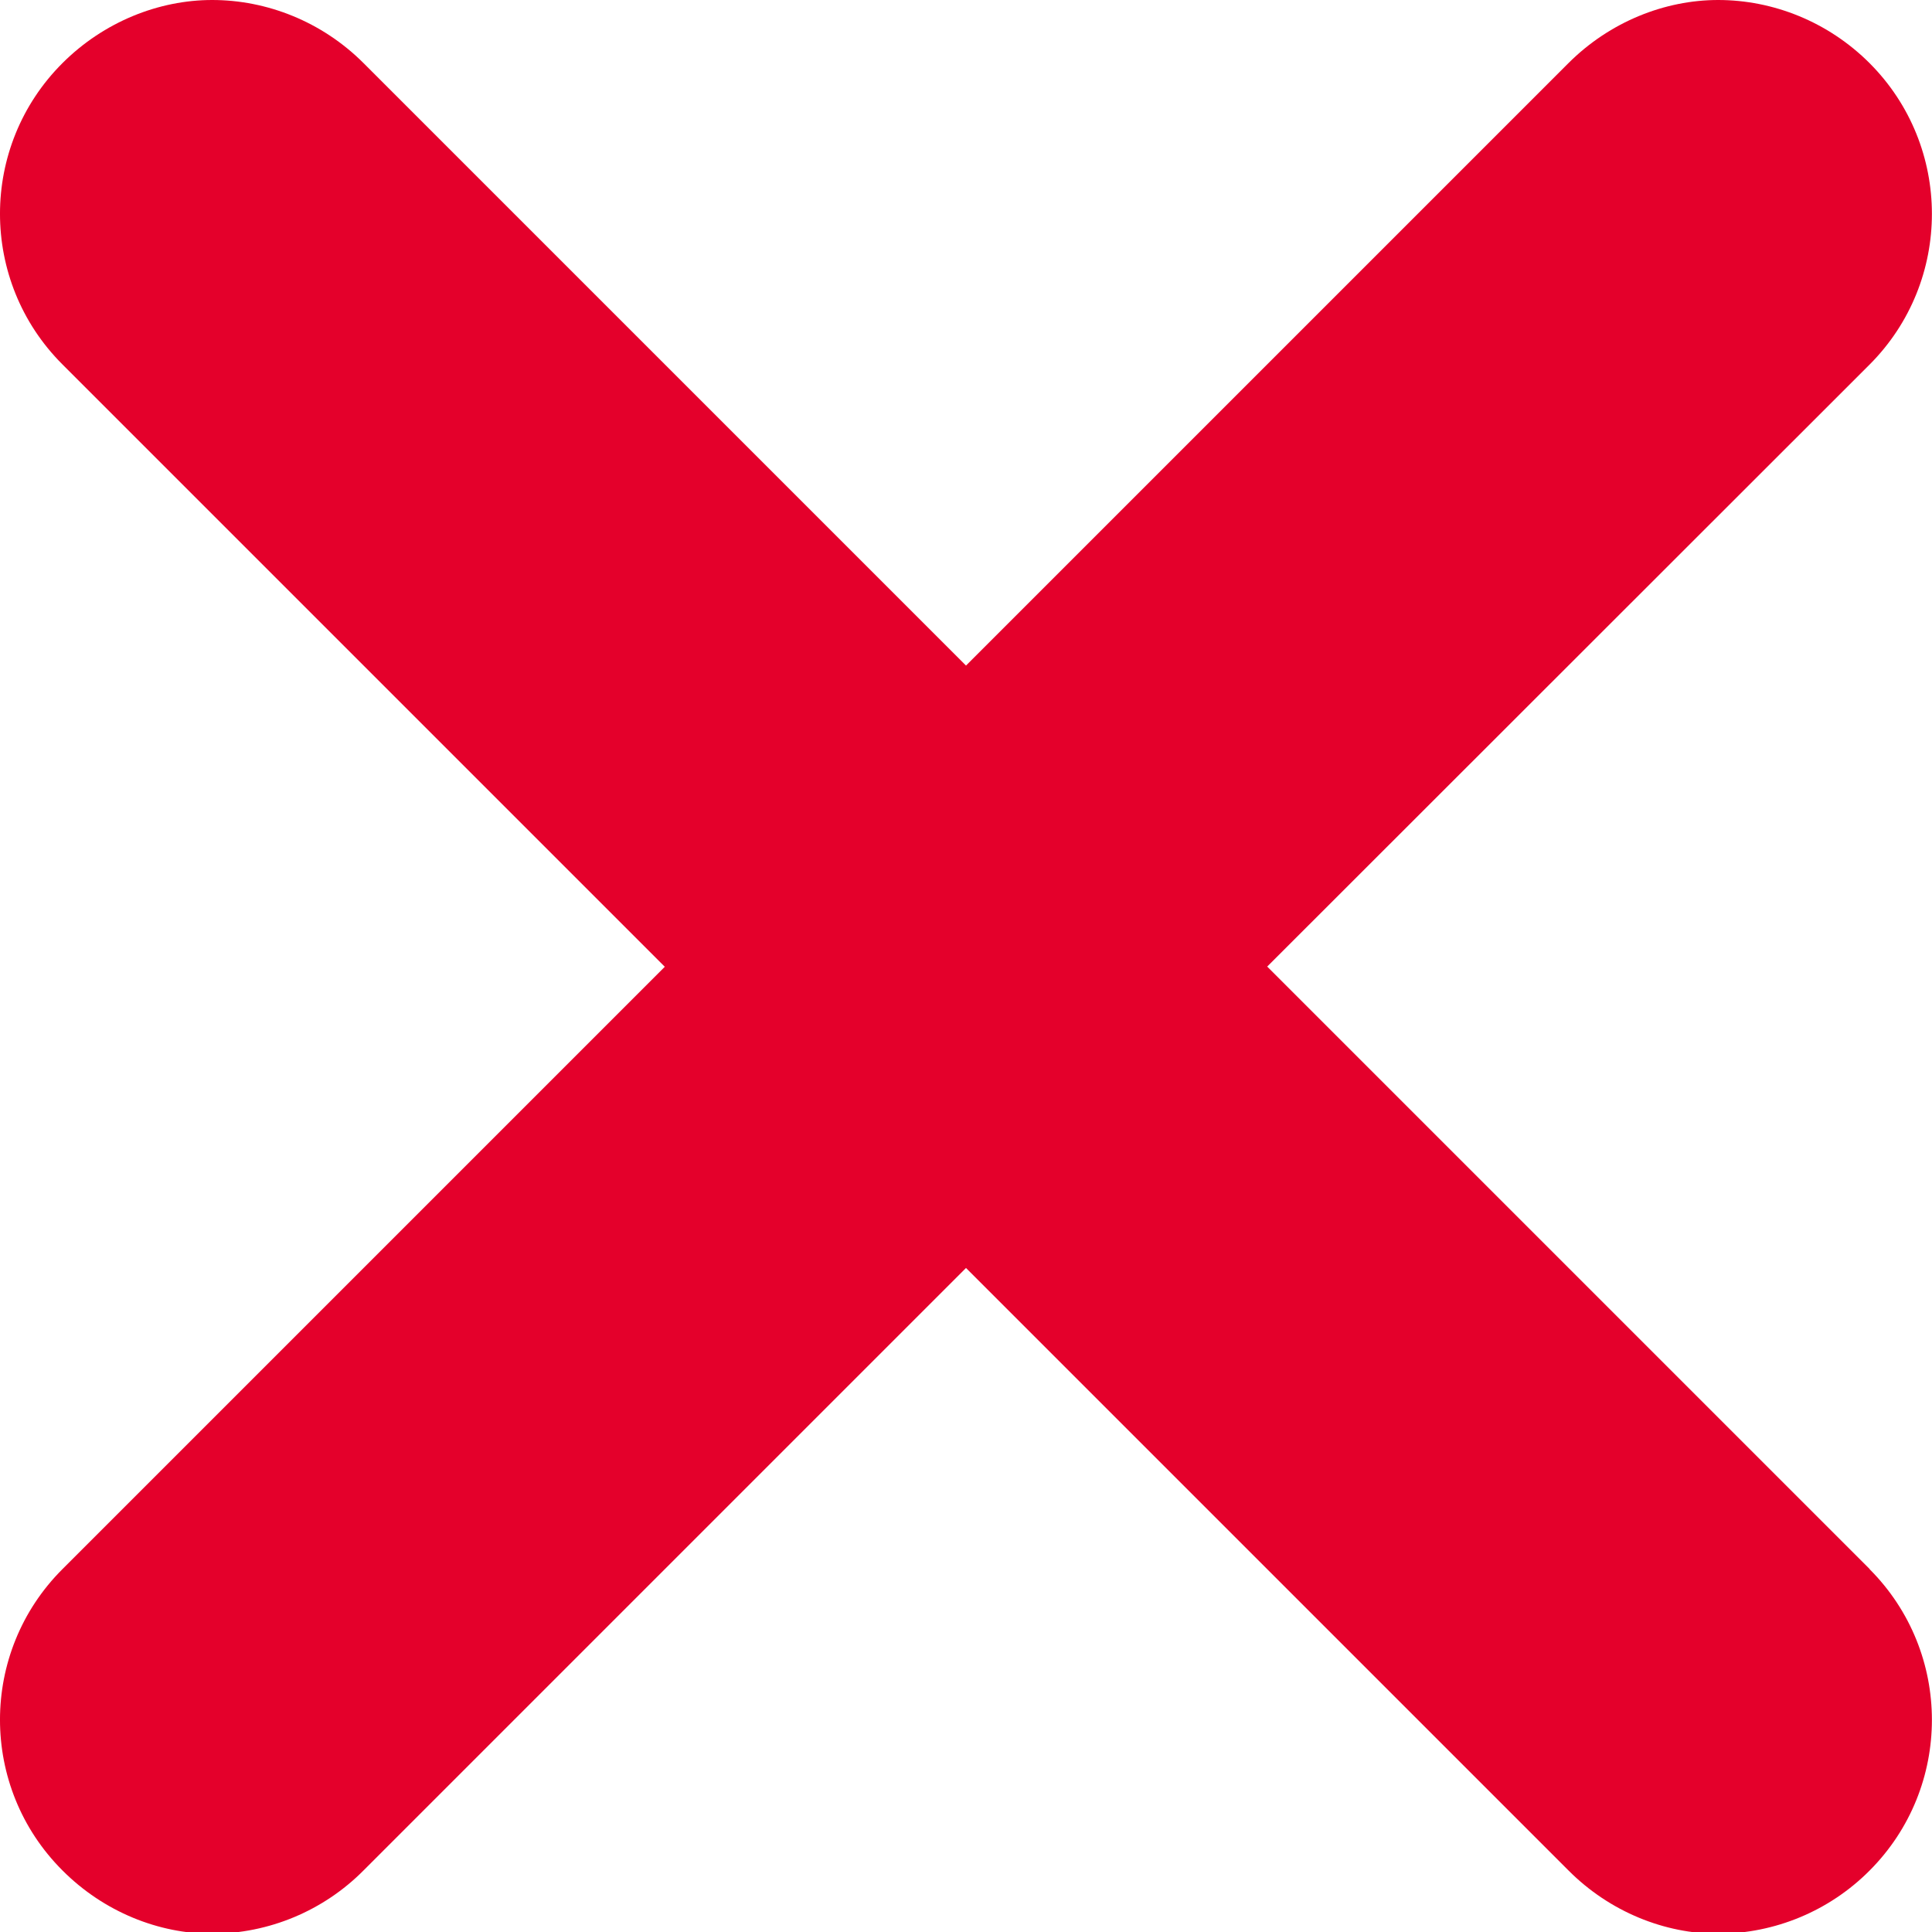
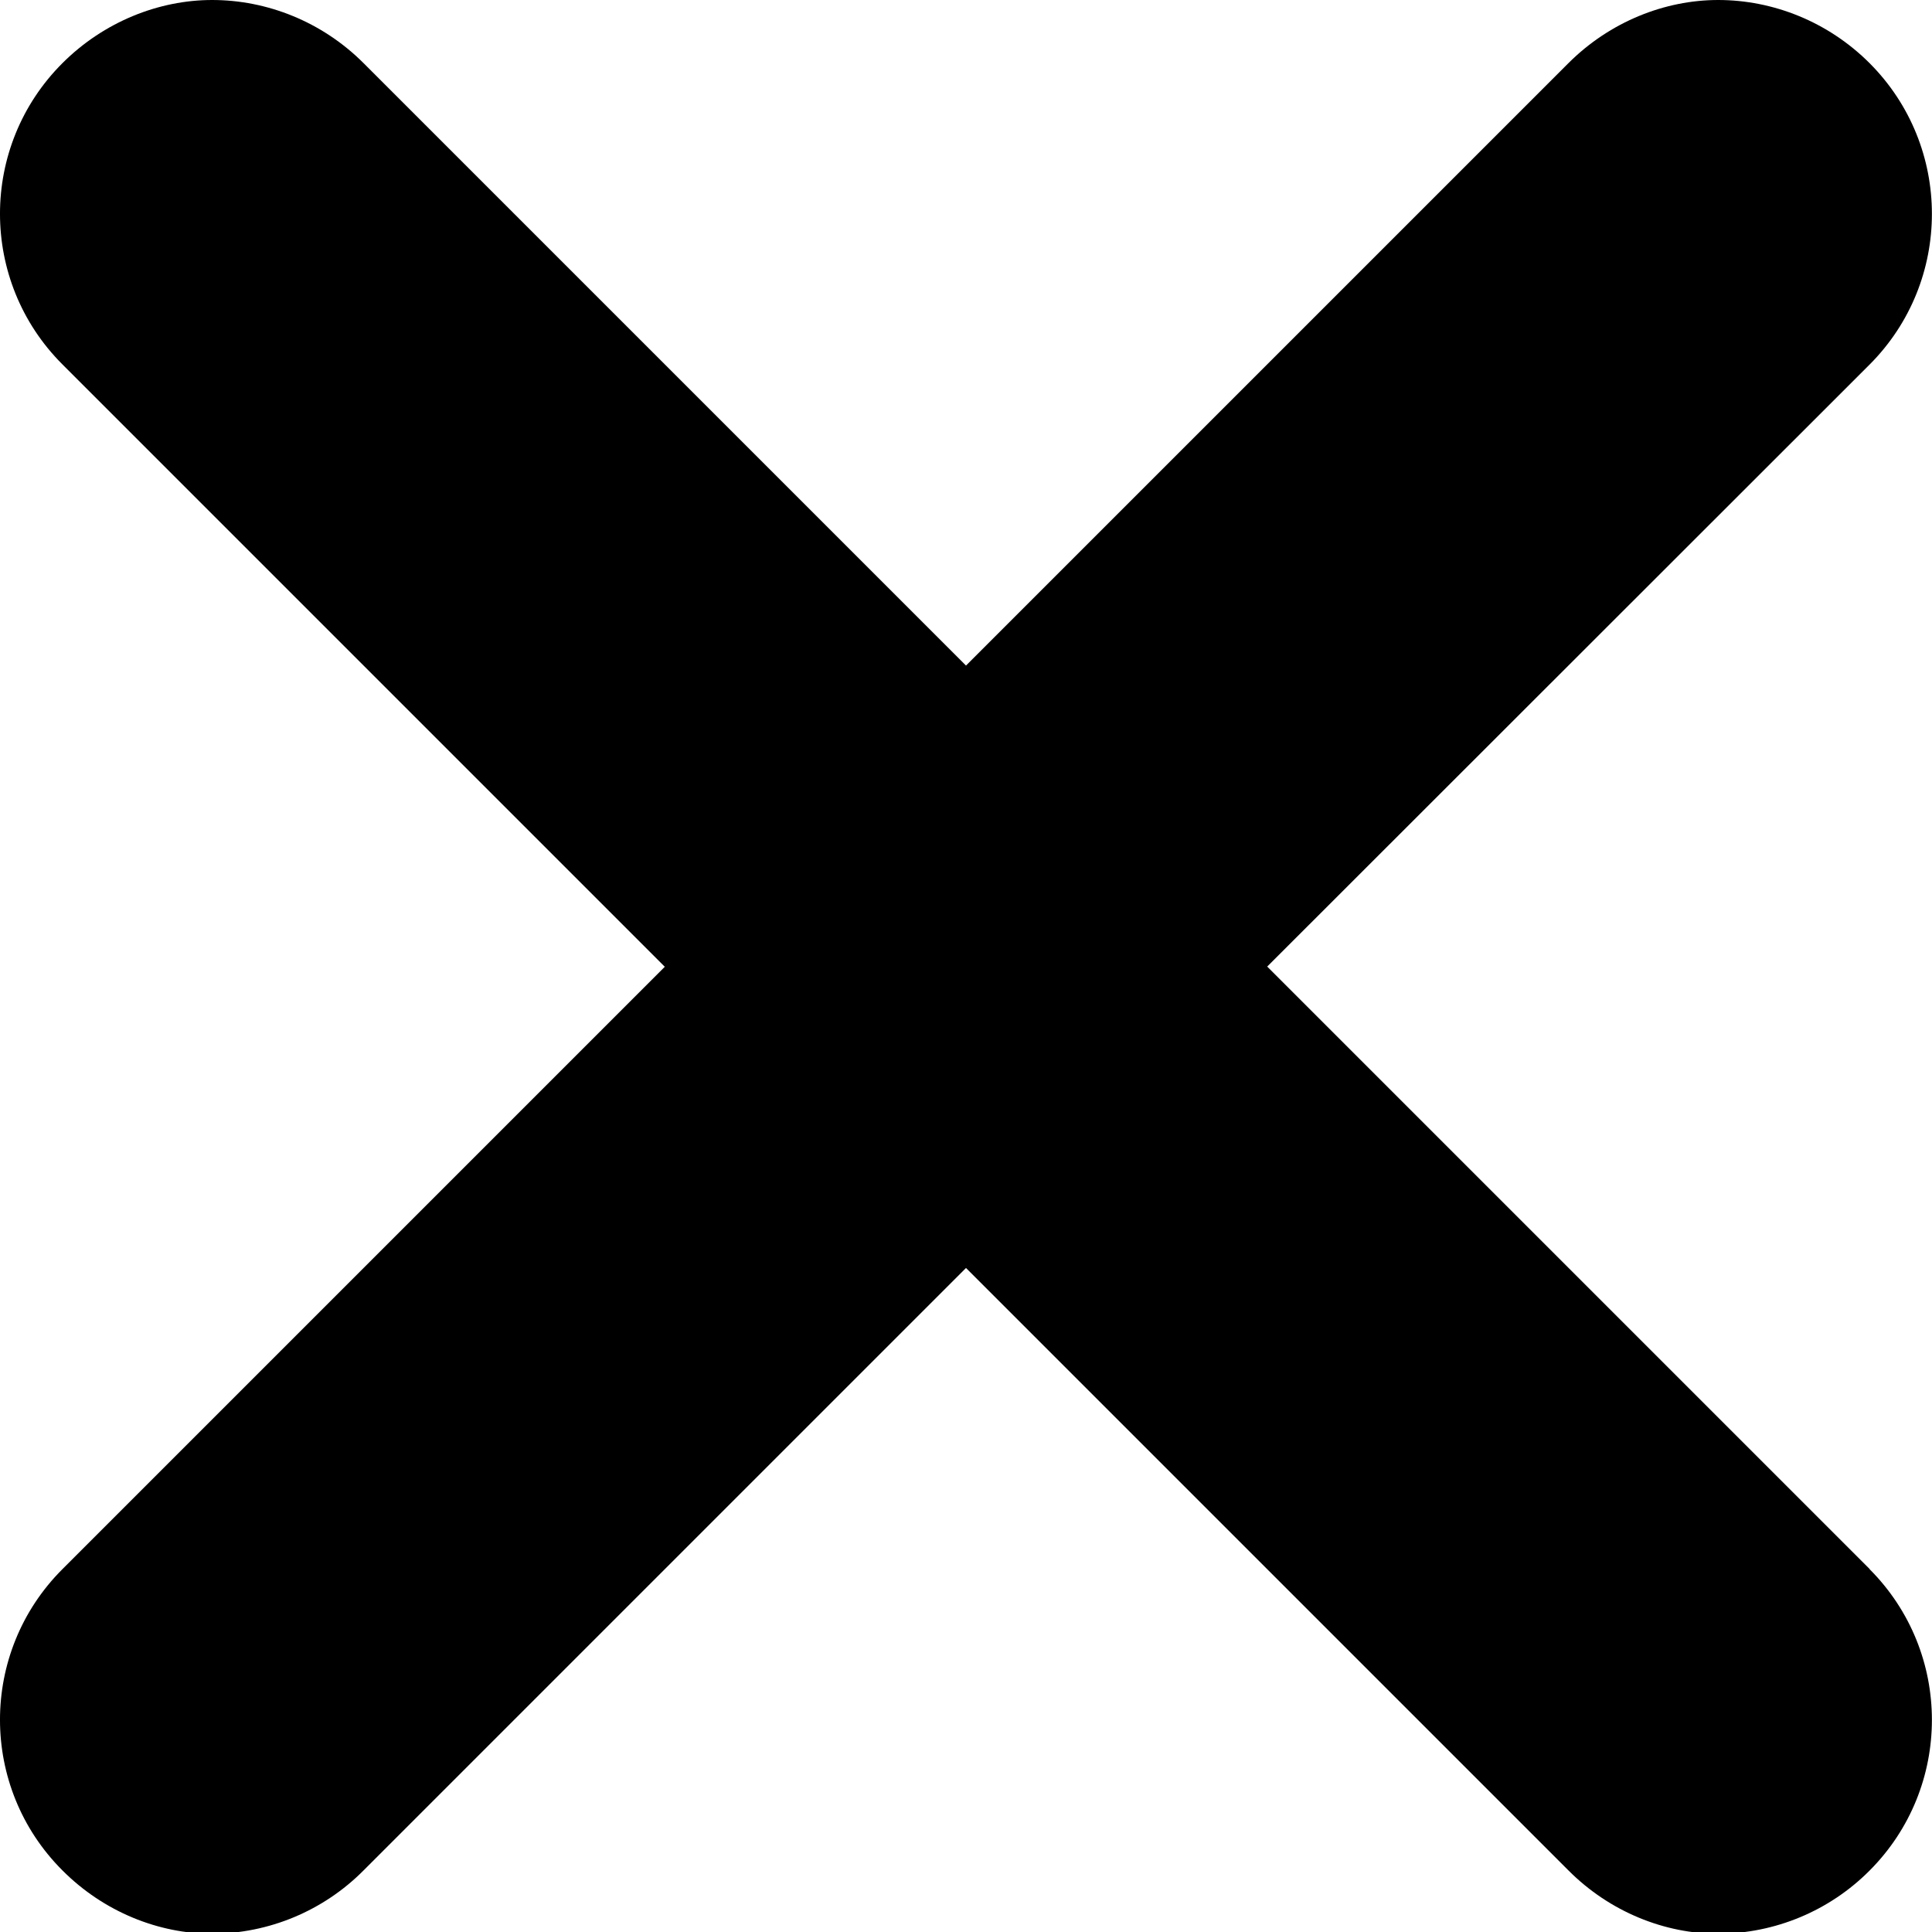
<svg xmlns="http://www.w3.org/2000/svg" width="10" height="10">
-   <path d="M9.677 8.122c.43.431.43 1.129 0 1.56a1.11 1.11 0 0 1-.784.327c-.275 0-.56-.112-.775-.328L5 6.563 1.882 9.681a1.11 1.11 0 0 1-.784.328c-.275 0-.56-.112-.775-.328a1.102 1.102 0 0 1 0-1.559l3.118-3.118L.323 1.886a1.102 1.102 0 0 1 0-1.559C.538.112.823 0 1.098 0c.284 0 .569.112.784.327L5 3.445 8.118.327c.215-.215.5-.327.775-.327.284 0 .569.112.784.327.43.431.43 1.129 0 1.56L6.559 5.003l3.118 3.118z" fill="#E4002B" fill-rule="evenodd" />
+   <path d="M9.677 8.122c.43.431.43 1.129 0 1.56a1.11 1.11 0 0 1-.784.327c-.275 0-.56-.112-.775-.328L5 6.563 1.882 9.681a1.11 1.11 0 0 1-.784.328c-.275 0-.56-.112-.775-.328a1.102 1.102 0 0 1 0-1.559l3.118-3.118L.323 1.886a1.102 1.102 0 0 1 0-1.559C.538.112.823 0 1.098 0c.284 0 .569.112.784.327L5 3.445 8.118.327c.215-.215.5-.327.775-.327.284 0 .569.112.784.327.43.431.43 1.129 0 1.56L6.559 5.003l3.118 3.118z" fill="currentColor" fill-rule="evenodd" />
</svg>
